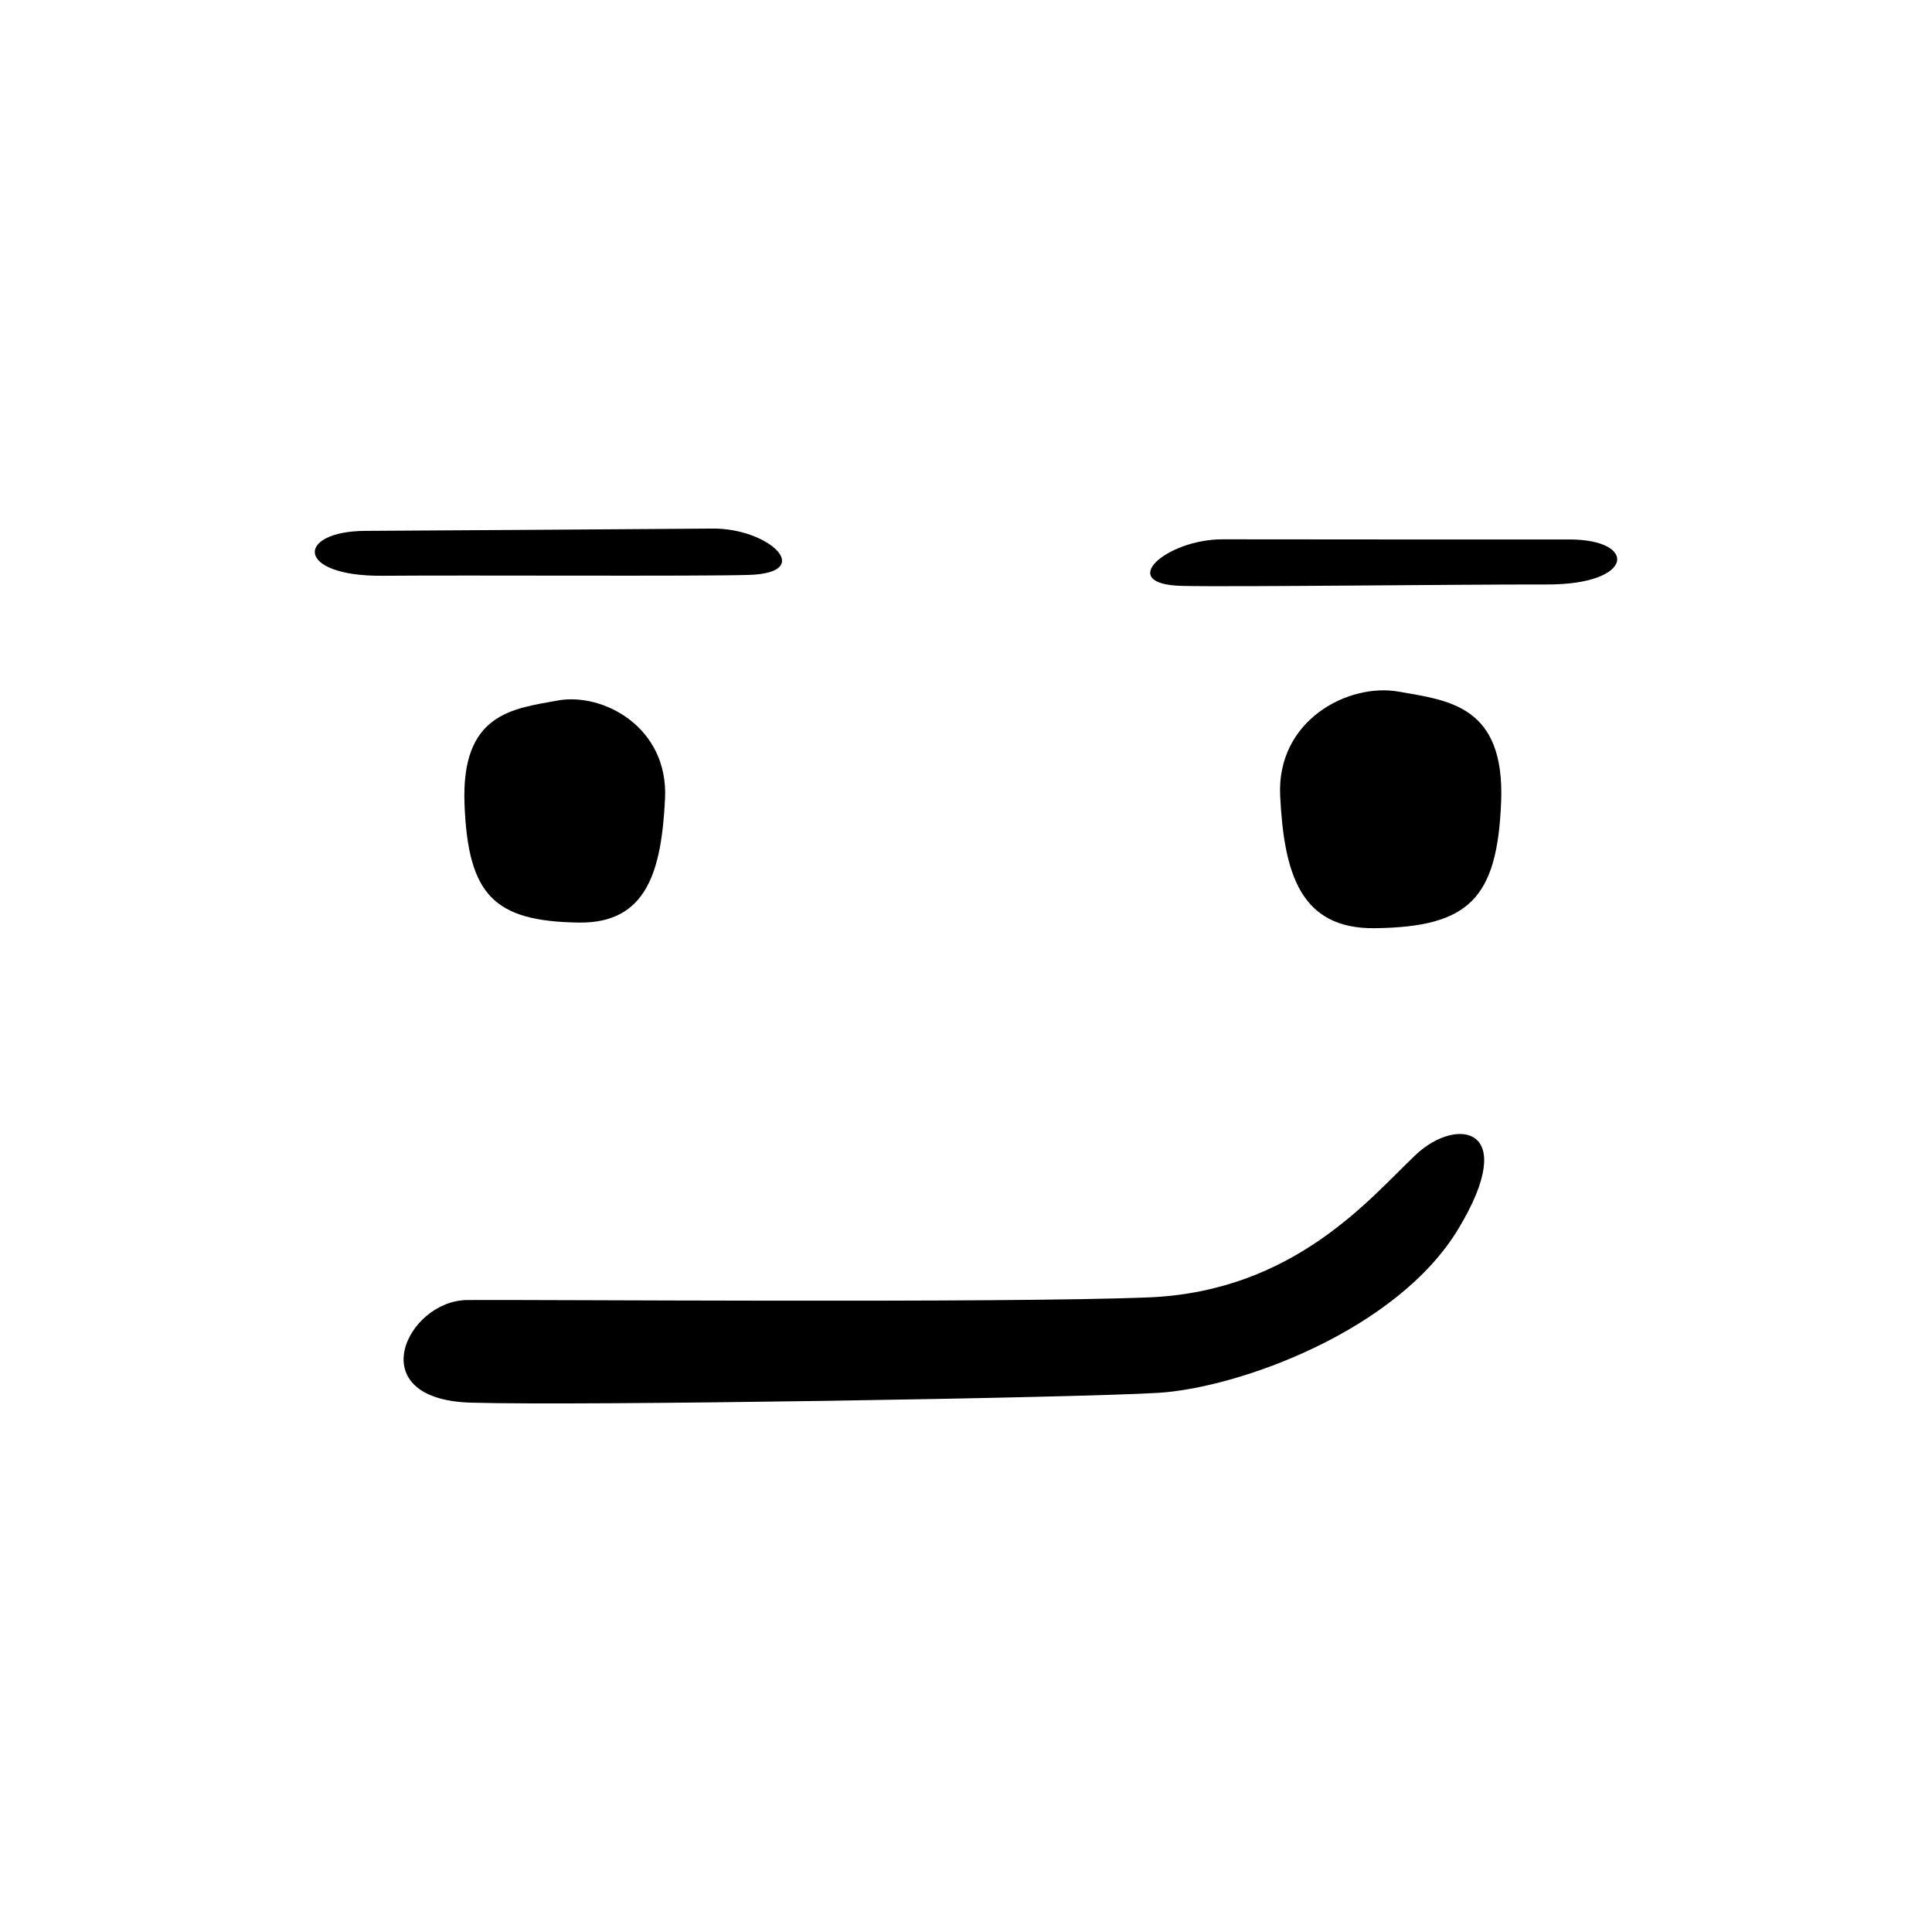
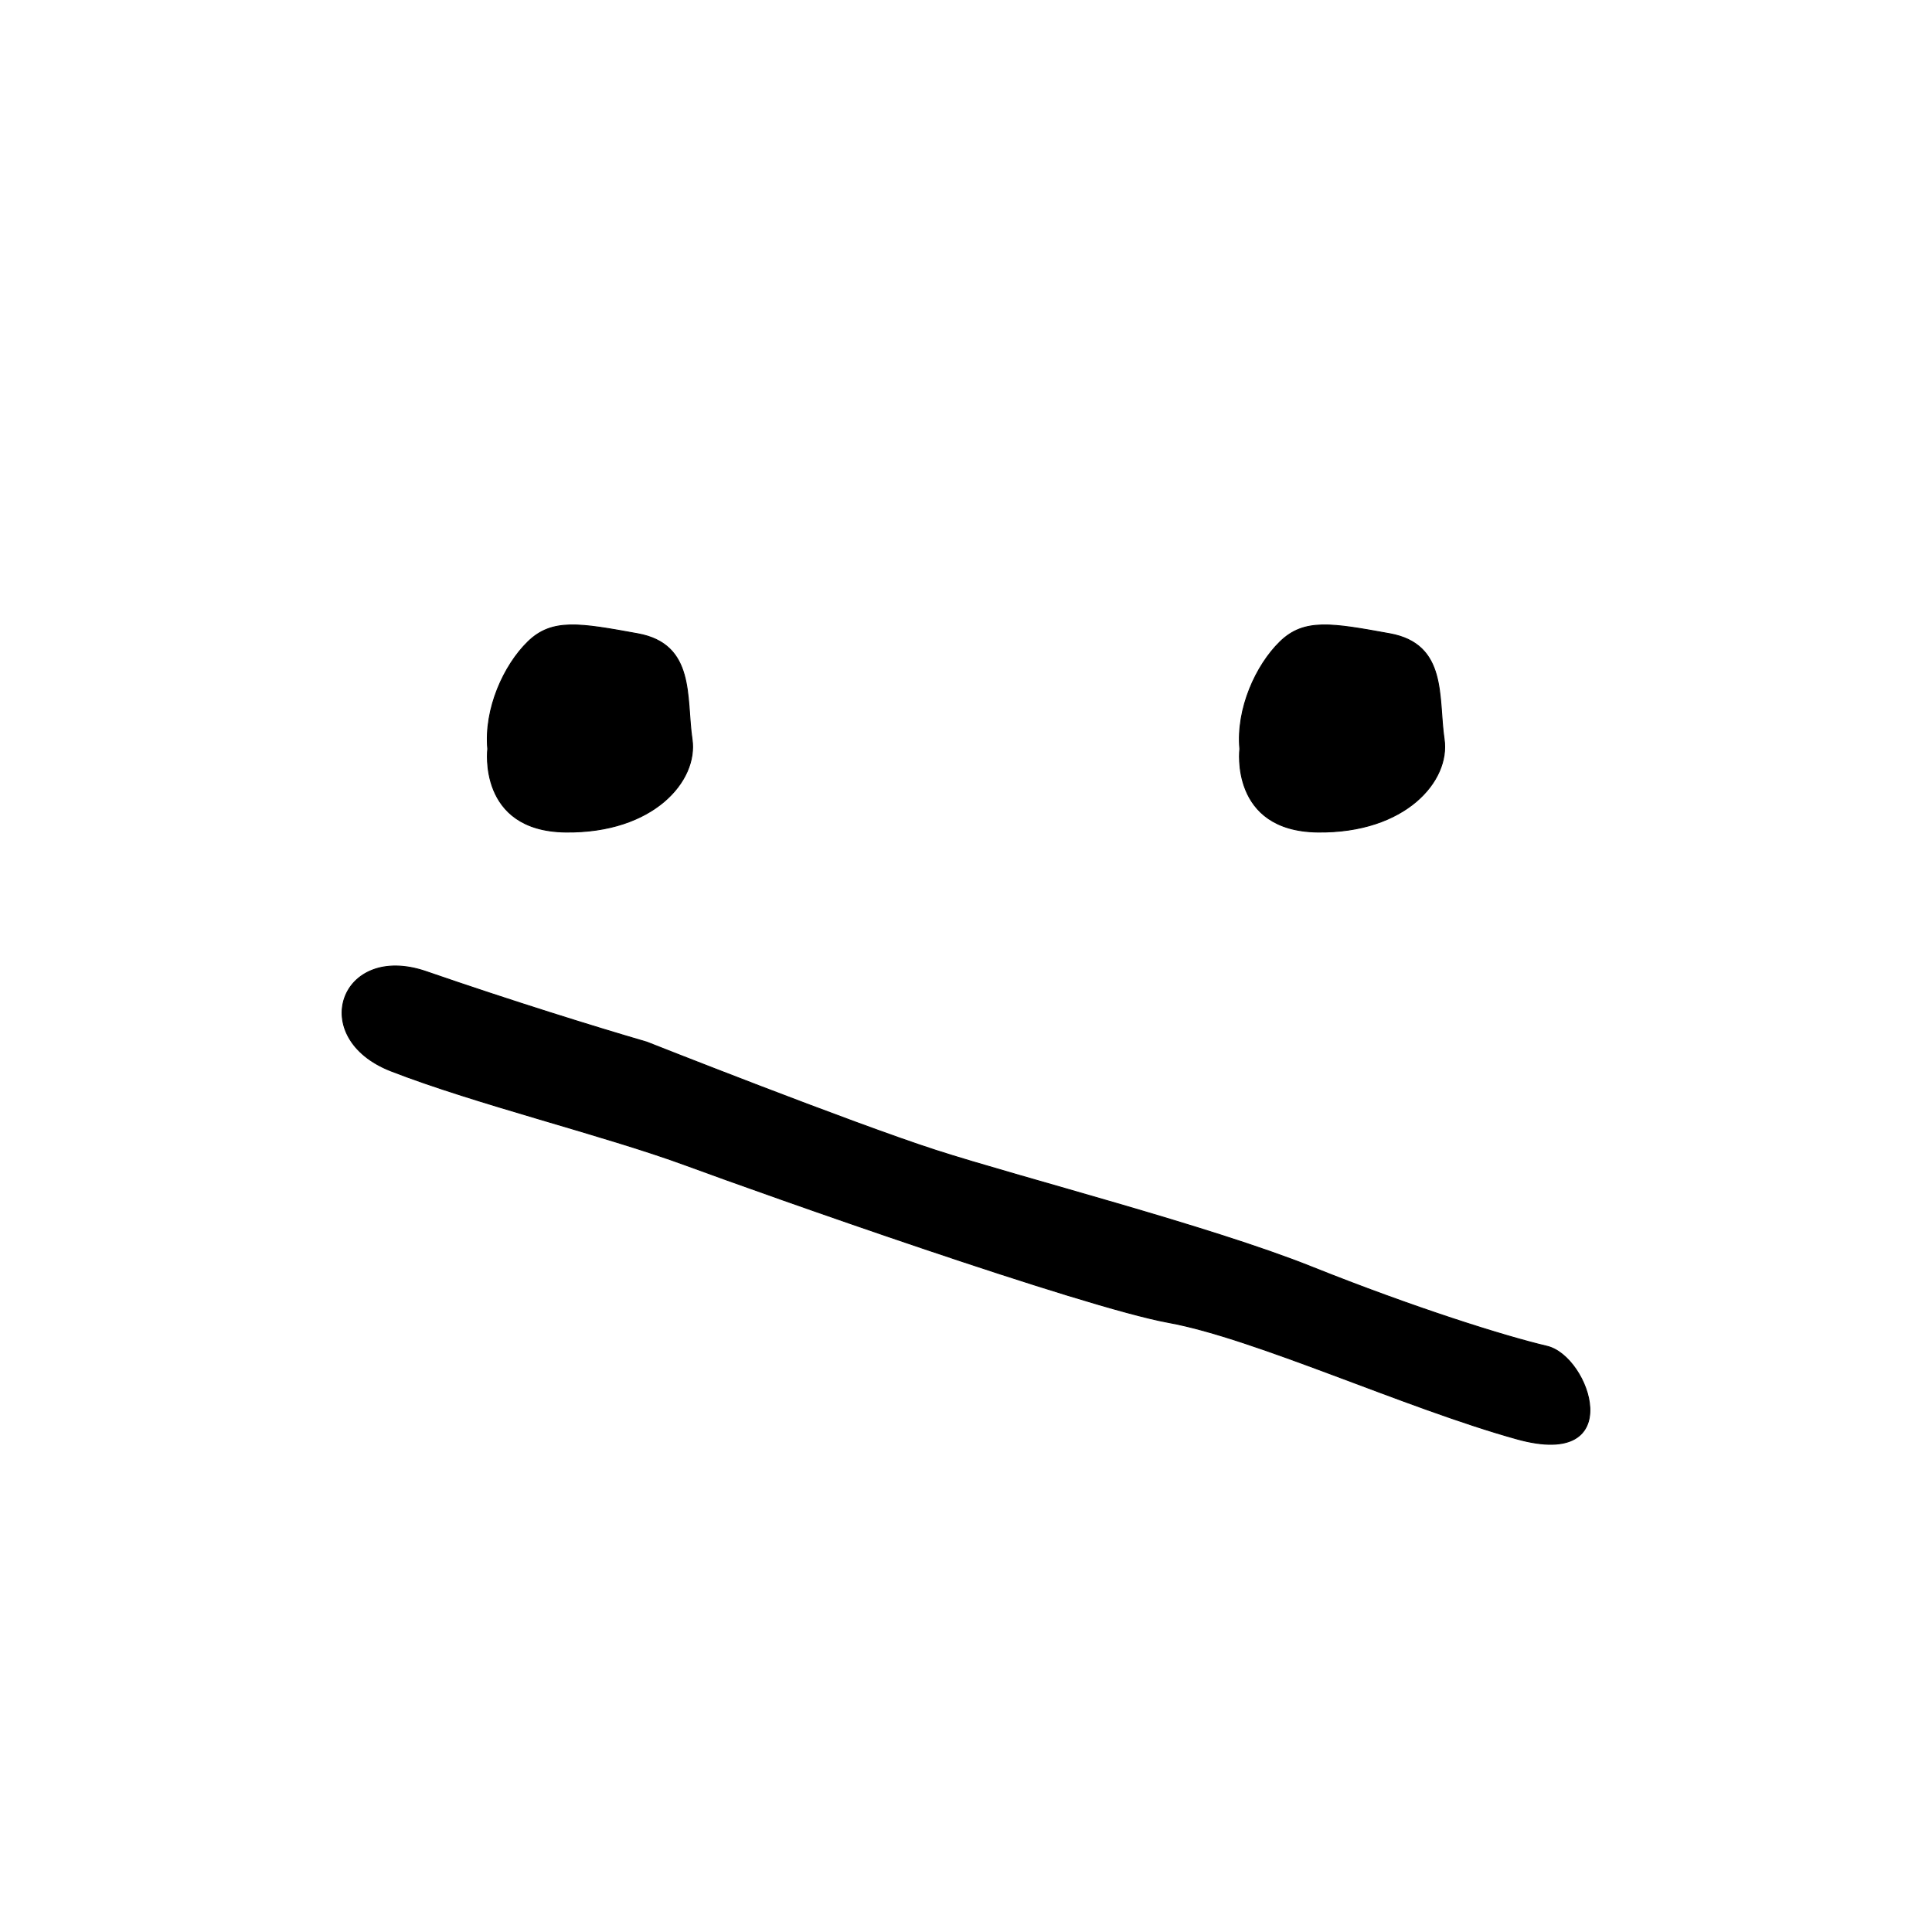
- <svg xmlns="http://www.w3.org/2000/svg" width="100%" height="100%" viewBox="0 0 2100 2100" version="1.1" xml:space="preserve" style="fill-rule:evenodd;clip-rule:evenodd;stroke-linejoin:round;stroke-miterlimit:2;">
-   <g transform="matrix(-0.907499,0,0,0.938528,1164.14,224.546)">
-     <path d="M589.336,829.216C691.349,827.891 722.169,797.336 726.42,692.132C730.67,586.928 669.036,581.615 614.84,572.051C560.644,562.487 482.006,602.868 486.257,685.756C490.508,768.644 507.51,830.279 589.336,829.216Z" />
+ <svg xmlns="http://www.w3.org/2000/svg" width="100%" height="100%" viewBox="0 0 2100 2100" version="1.1" xml:space="preserve" style="fill-rule:evenodd;clip-rule:evenodd;stroke-linecap:round;stroke-linejoin:round;stroke-miterlimit:1.5;">
+   <g transform="matrix(0.964188,-0.265218,0.265218,0.964188,-61.2795,279.852)">
+     <path d="M428.582,671.9C428.582,671.9 394.271,754.908 486.134,781.47C577.996,808.033 639.975,765.976 645.509,720.598C651.043,675.22 676.499,622.095 618.947,594.425C561.395,566.756 533.725,553.475 501.629,571.183C469.532,588.892 436.329,628.735 428.582,671.9Z" style="stroke:black;stroke-width:1px;" />
  </g>
-   <g transform="matrix(1,0,0,1,905.238,179.692)">
-     <path d="M589.336,829.216C691.349,827.891 722.169,797.336 726.42,692.132C730.67,586.928 669.036,581.615 614.84,572.051C560.644,562.487 482.006,602.868 486.257,685.756C490.508,768.644 507.51,830.279 589.336,829.216Z" />
+   <g transform="matrix(0.964188,-0.265218,0.265218,0.964188,756.205,279.852)">
+     <path d="M428.582,671.9C428.582,671.9 394.271,754.908 486.134,781.47C577.996,808.033 639.975,765.976 645.509,720.598C651.043,675.22 676.499,622.095 618.947,594.425C561.395,566.756 533.725,553.475 501.629,571.183C469.532,588.892 436.329,628.735 428.582,671.9Z" style="stroke:black;stroke-width:1px;" />
  </g>
-   <g transform="matrix(0.843989,0.594363,-1.21196,0.860486,973.873,-705.034)">
-     <path d="M1309.11,655.199C1342.43,633.739 1486.96,530.331 1543.88,491.244C1600.8,452.156 1561.71,421.983 1517.14,452.842C1472.56,483.7 1329.69,582.308 1293.12,607.408C1256.55,632.508 1264.29,684.061 1309.11,655.199Z" />
-   </g>
-   <g transform="matrix(-0.907936,0.599833,1.12739,0.85324,1263.88,-719.379)">
-     <path d="M1309.11,655.199C1342.43,633.739 1486.96,530.331 1543.88,491.244C1600.8,452.156 1561.71,421.983 1517.14,452.842C1472.56,483.7 1329.69,582.308 1293.12,607.408C1256.55,632.508 1264.29,684.061 1309.11,655.199Z" />
-   </g>
-   <g transform="matrix(-0.998595,0.0374701,-0.0749402,-0.998595,2154.78,2845.78)">
-     <path d="M495.865,1611.41C548.558,1566.81 638.556,1467.95 797.725,1467.51C956.894,1467.08 1471.86,1490.6 1537.42,1492.4C1602.98,1494.2 1662.17,1389.02 1541.72,1380.87C1421.27,1372.71 881.897,1361.44 794.675,1363.51C707.453,1365.59 530.651,1420.89 455.443,1529.57C380.234,1638.25 448.336,1651.64 495.865,1611.41Z" />
+   <g transform="matrix(0.882309,0.304548,-0.326282,0.945273,436.043,-247.457)">
+     <path d="M752.839,1217.53C752.839,1217.53 1008.14,1228.12 1112.14,1226.2C1216.14,1224.27 1442.08,1206.94 1570.32,1212.72C1698.57,1218.49 1808.35,1215.61 1859.38,1210.79C1910.42,1205.98 1996.12,1309.01 1861.31,1316.71C1726.5,1324.42 1534.87,1306.12 1433.76,1320.57C1332.65,1335.01 943.627,1332.12 842.518,1330.19C741.409,1328.27 588.302,1341.75 482.379,1337.9C376.456,1334.05 377.419,1223.31 483.342,1223.31C589.265,1223.31 689.16,1220.42 752.839,1217.53Z" style="stroke:black;stroke-width:1.03px;" />
  </g>
</svg>
